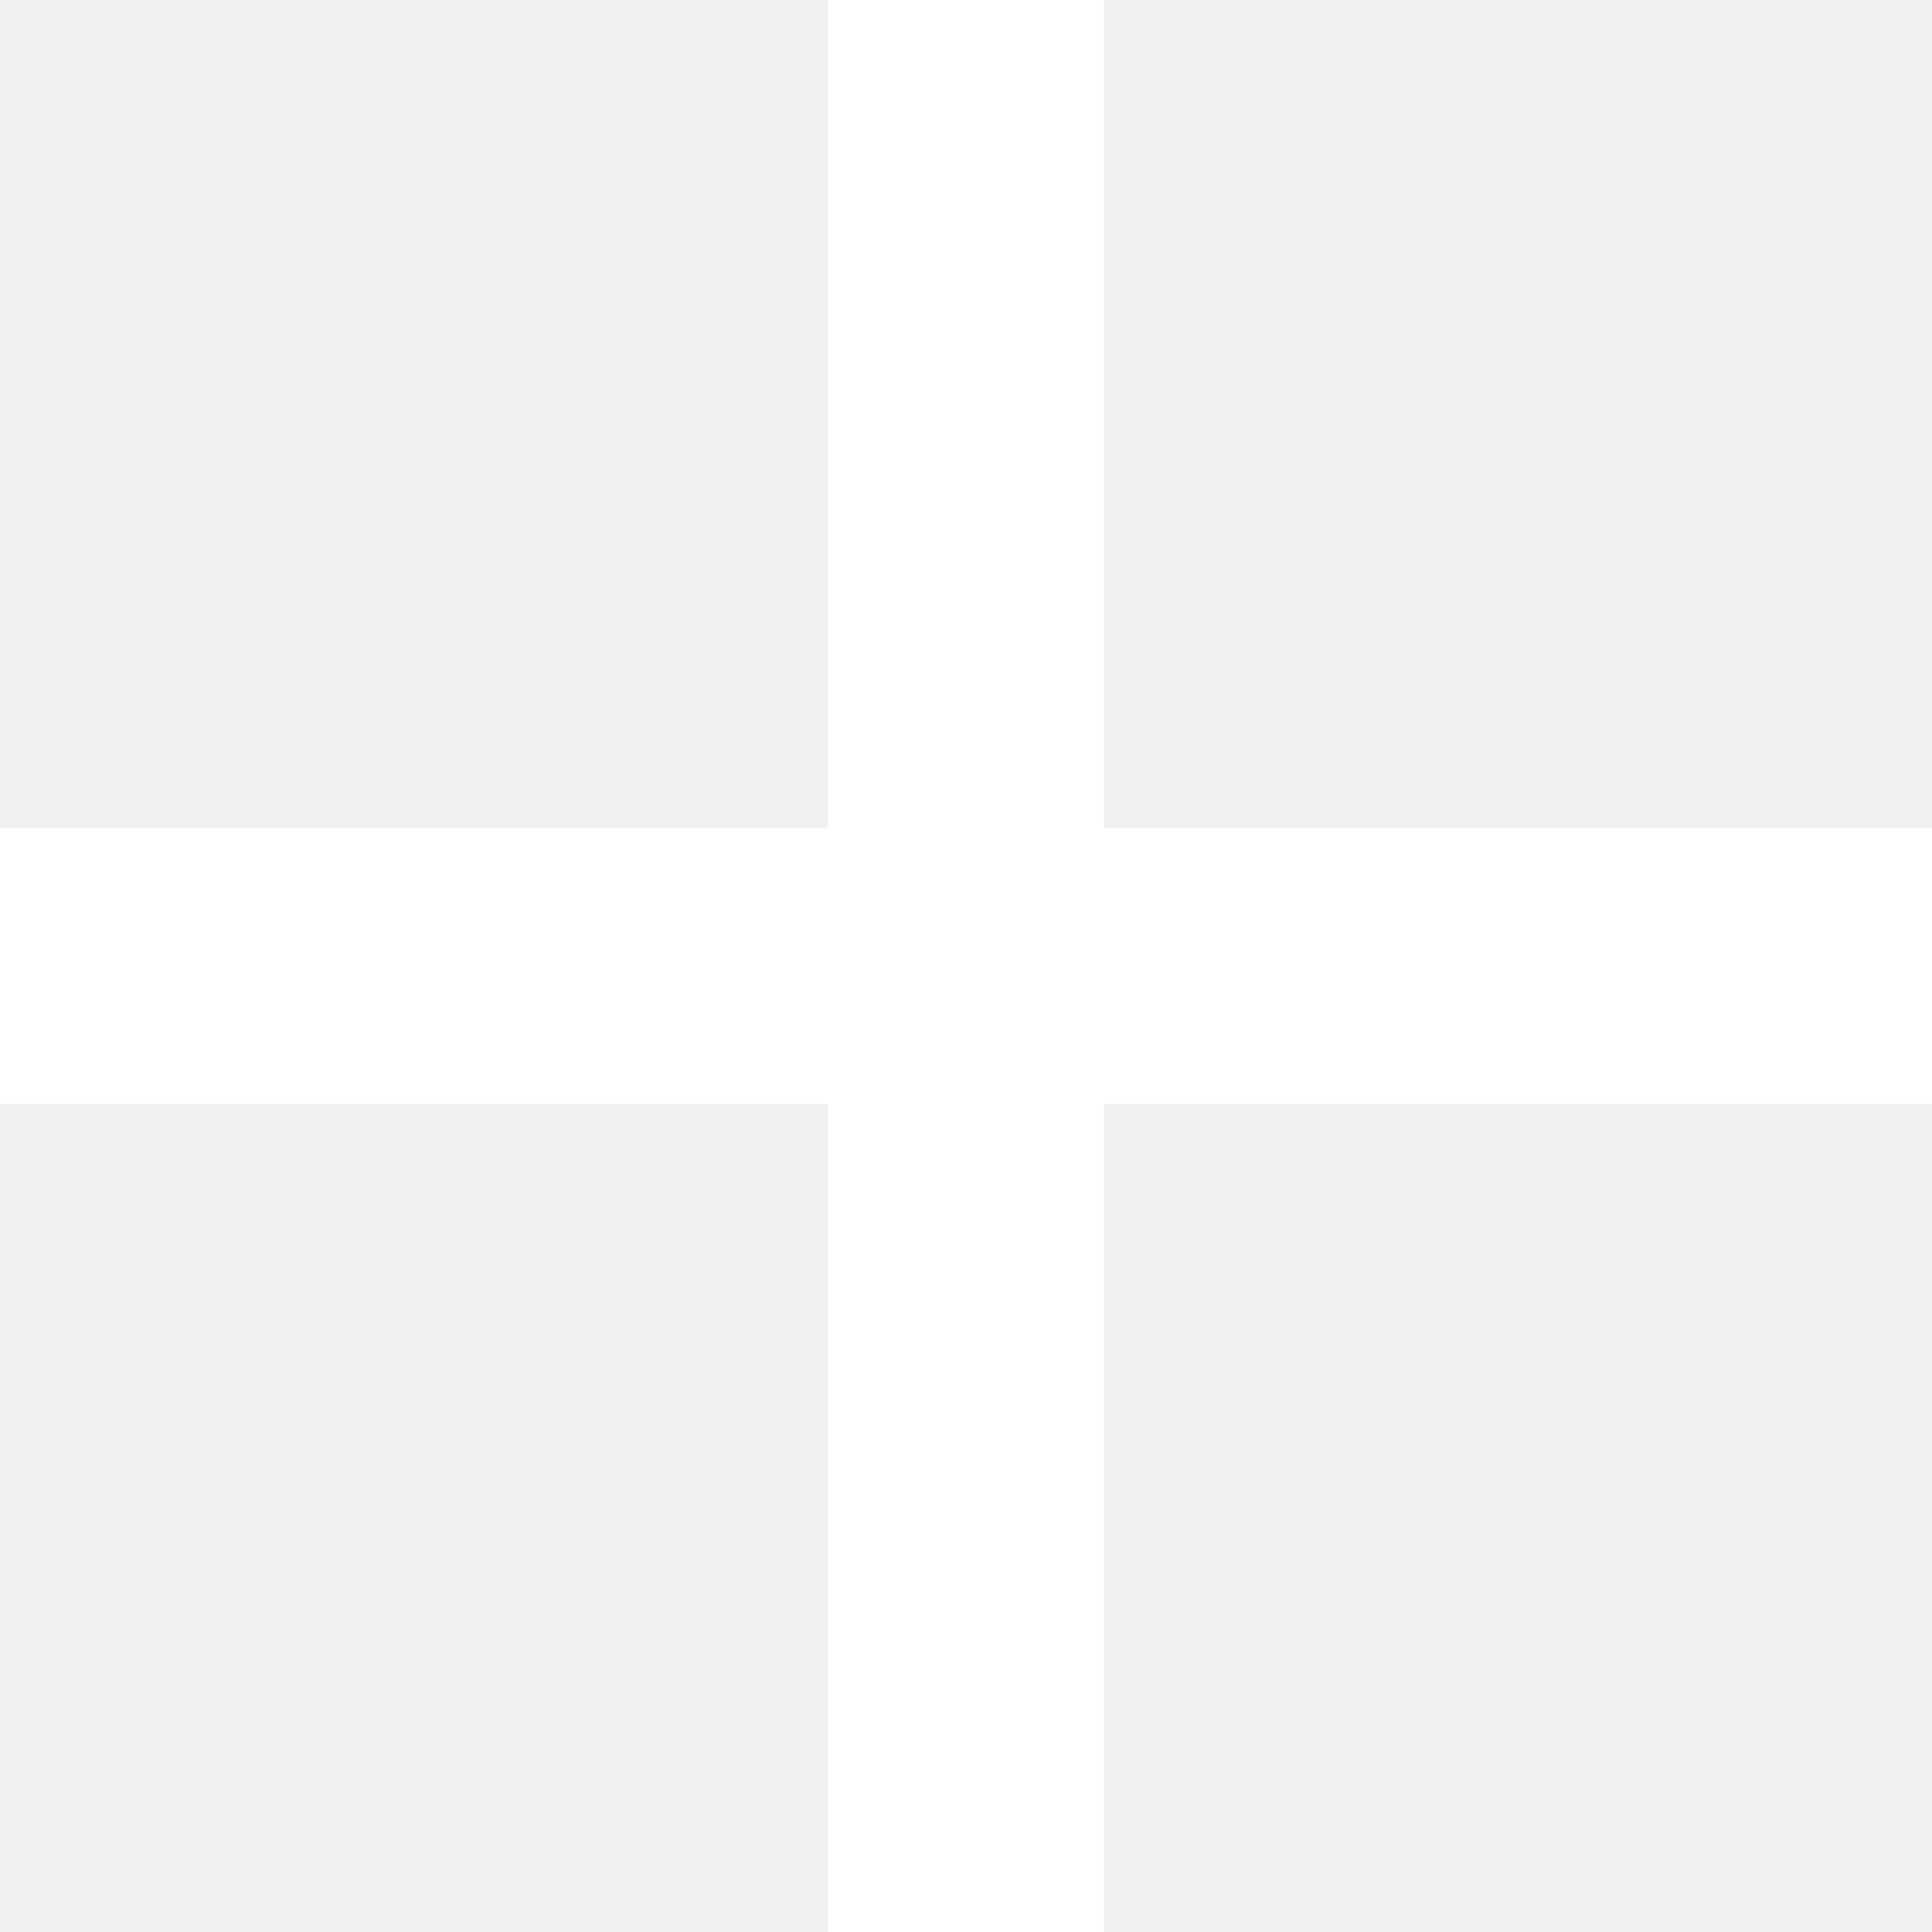
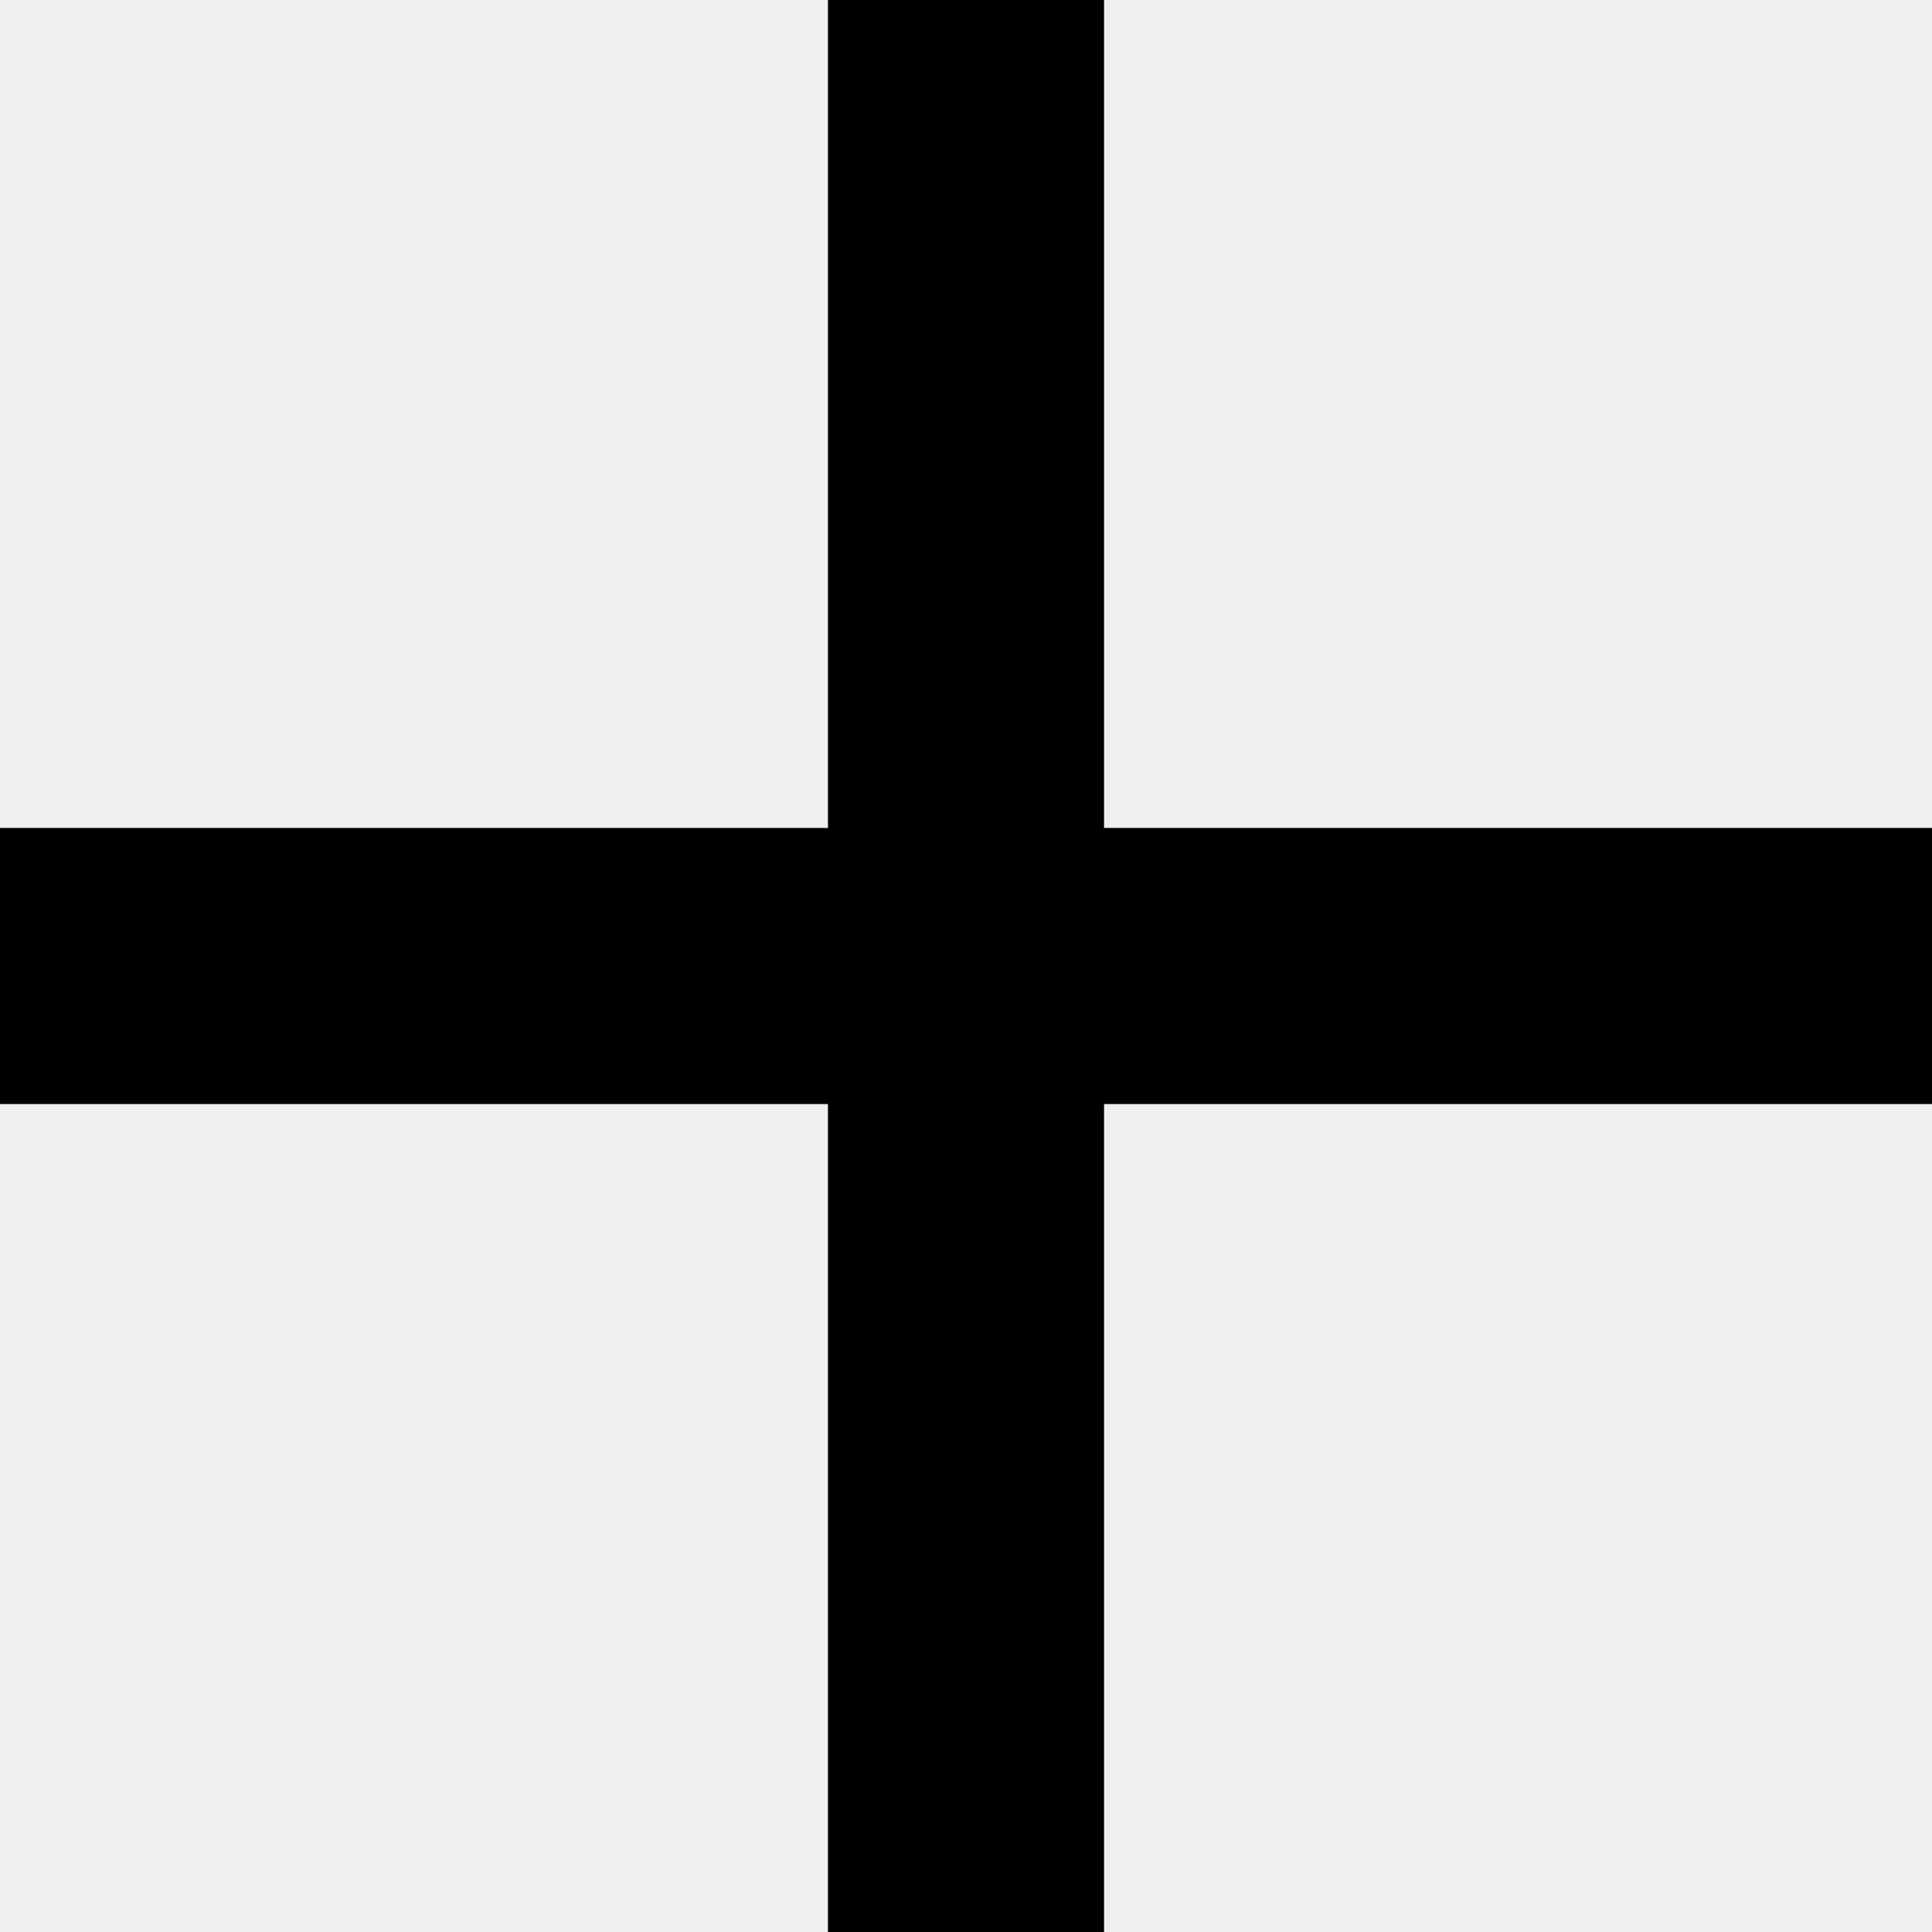
<svg xmlns="http://www.w3.org/2000/svg" width="20" height="20" viewBox="0 0 20 20" fill="none">
-   <path d="M8.571 11.429H0V8.571H8.571V0H11.429V8.571H20V11.429H11.429V20H8.571V11.429Z" fill="white" />
+   <path d="M8.571 11.429H0V8.571H8.571V0H11.429V8.571H20V11.429H11.429V20H8.571V11.429Z" fill="currentColor" />
</svg>
